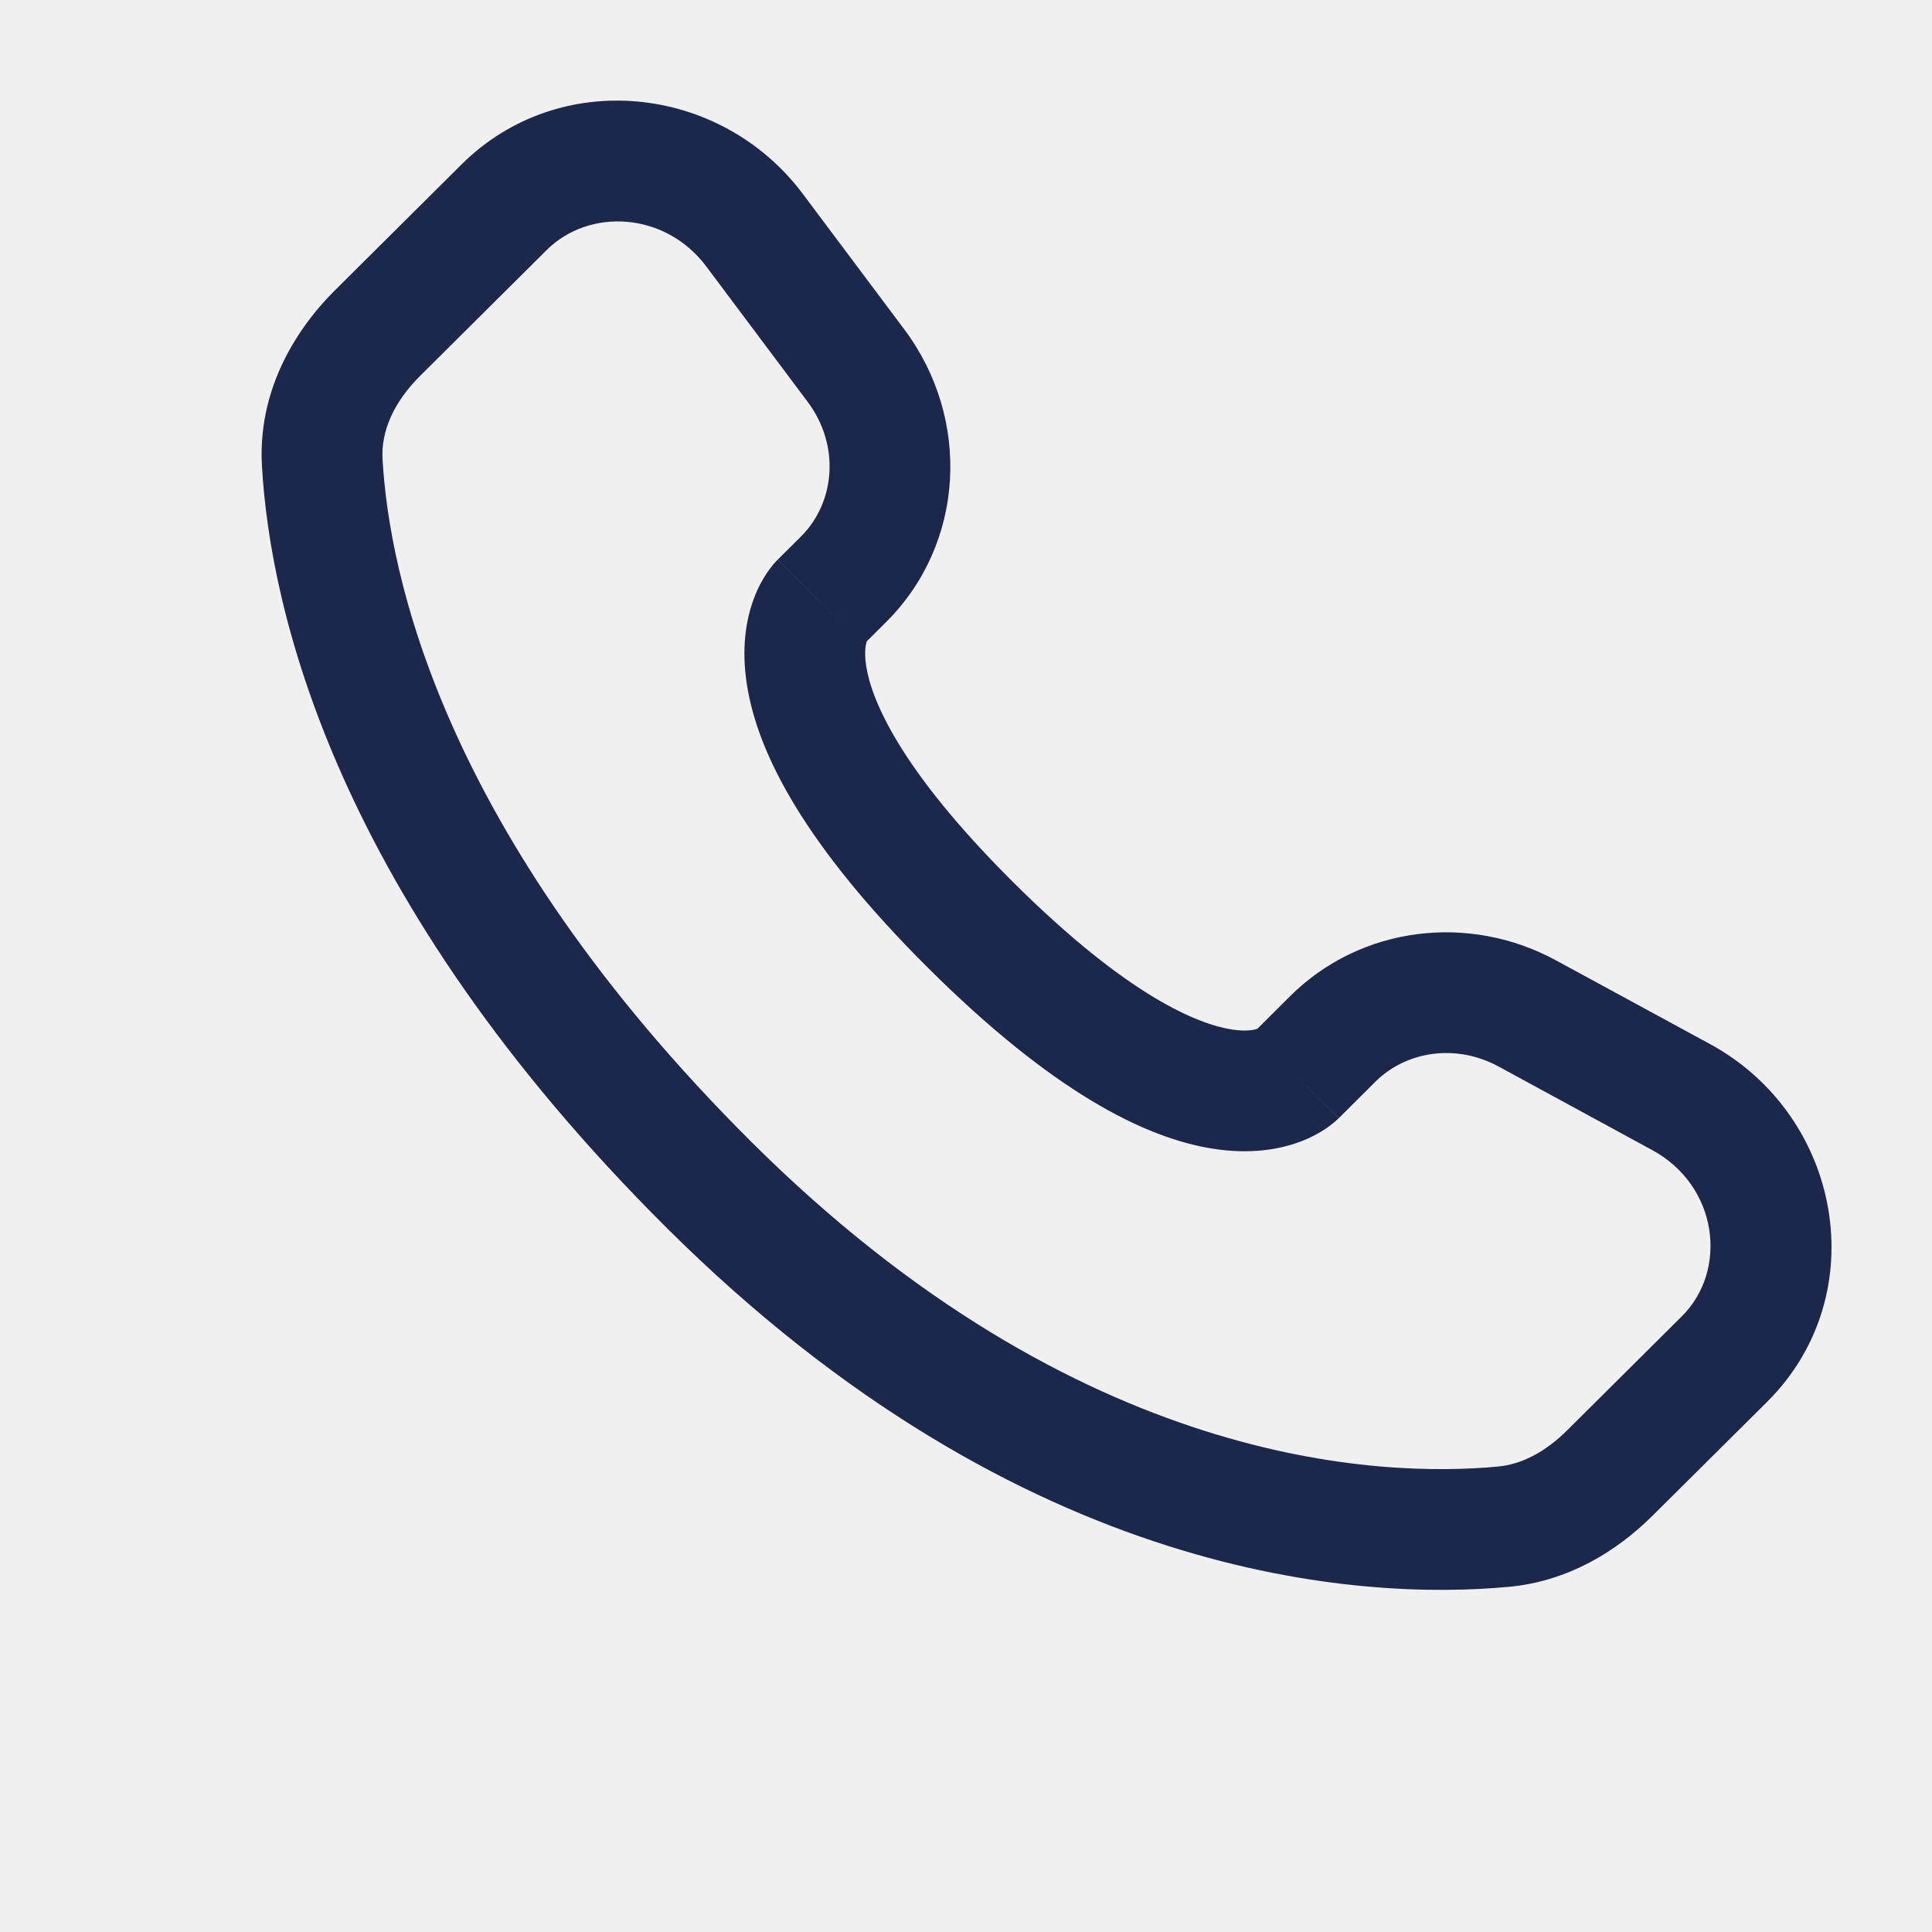
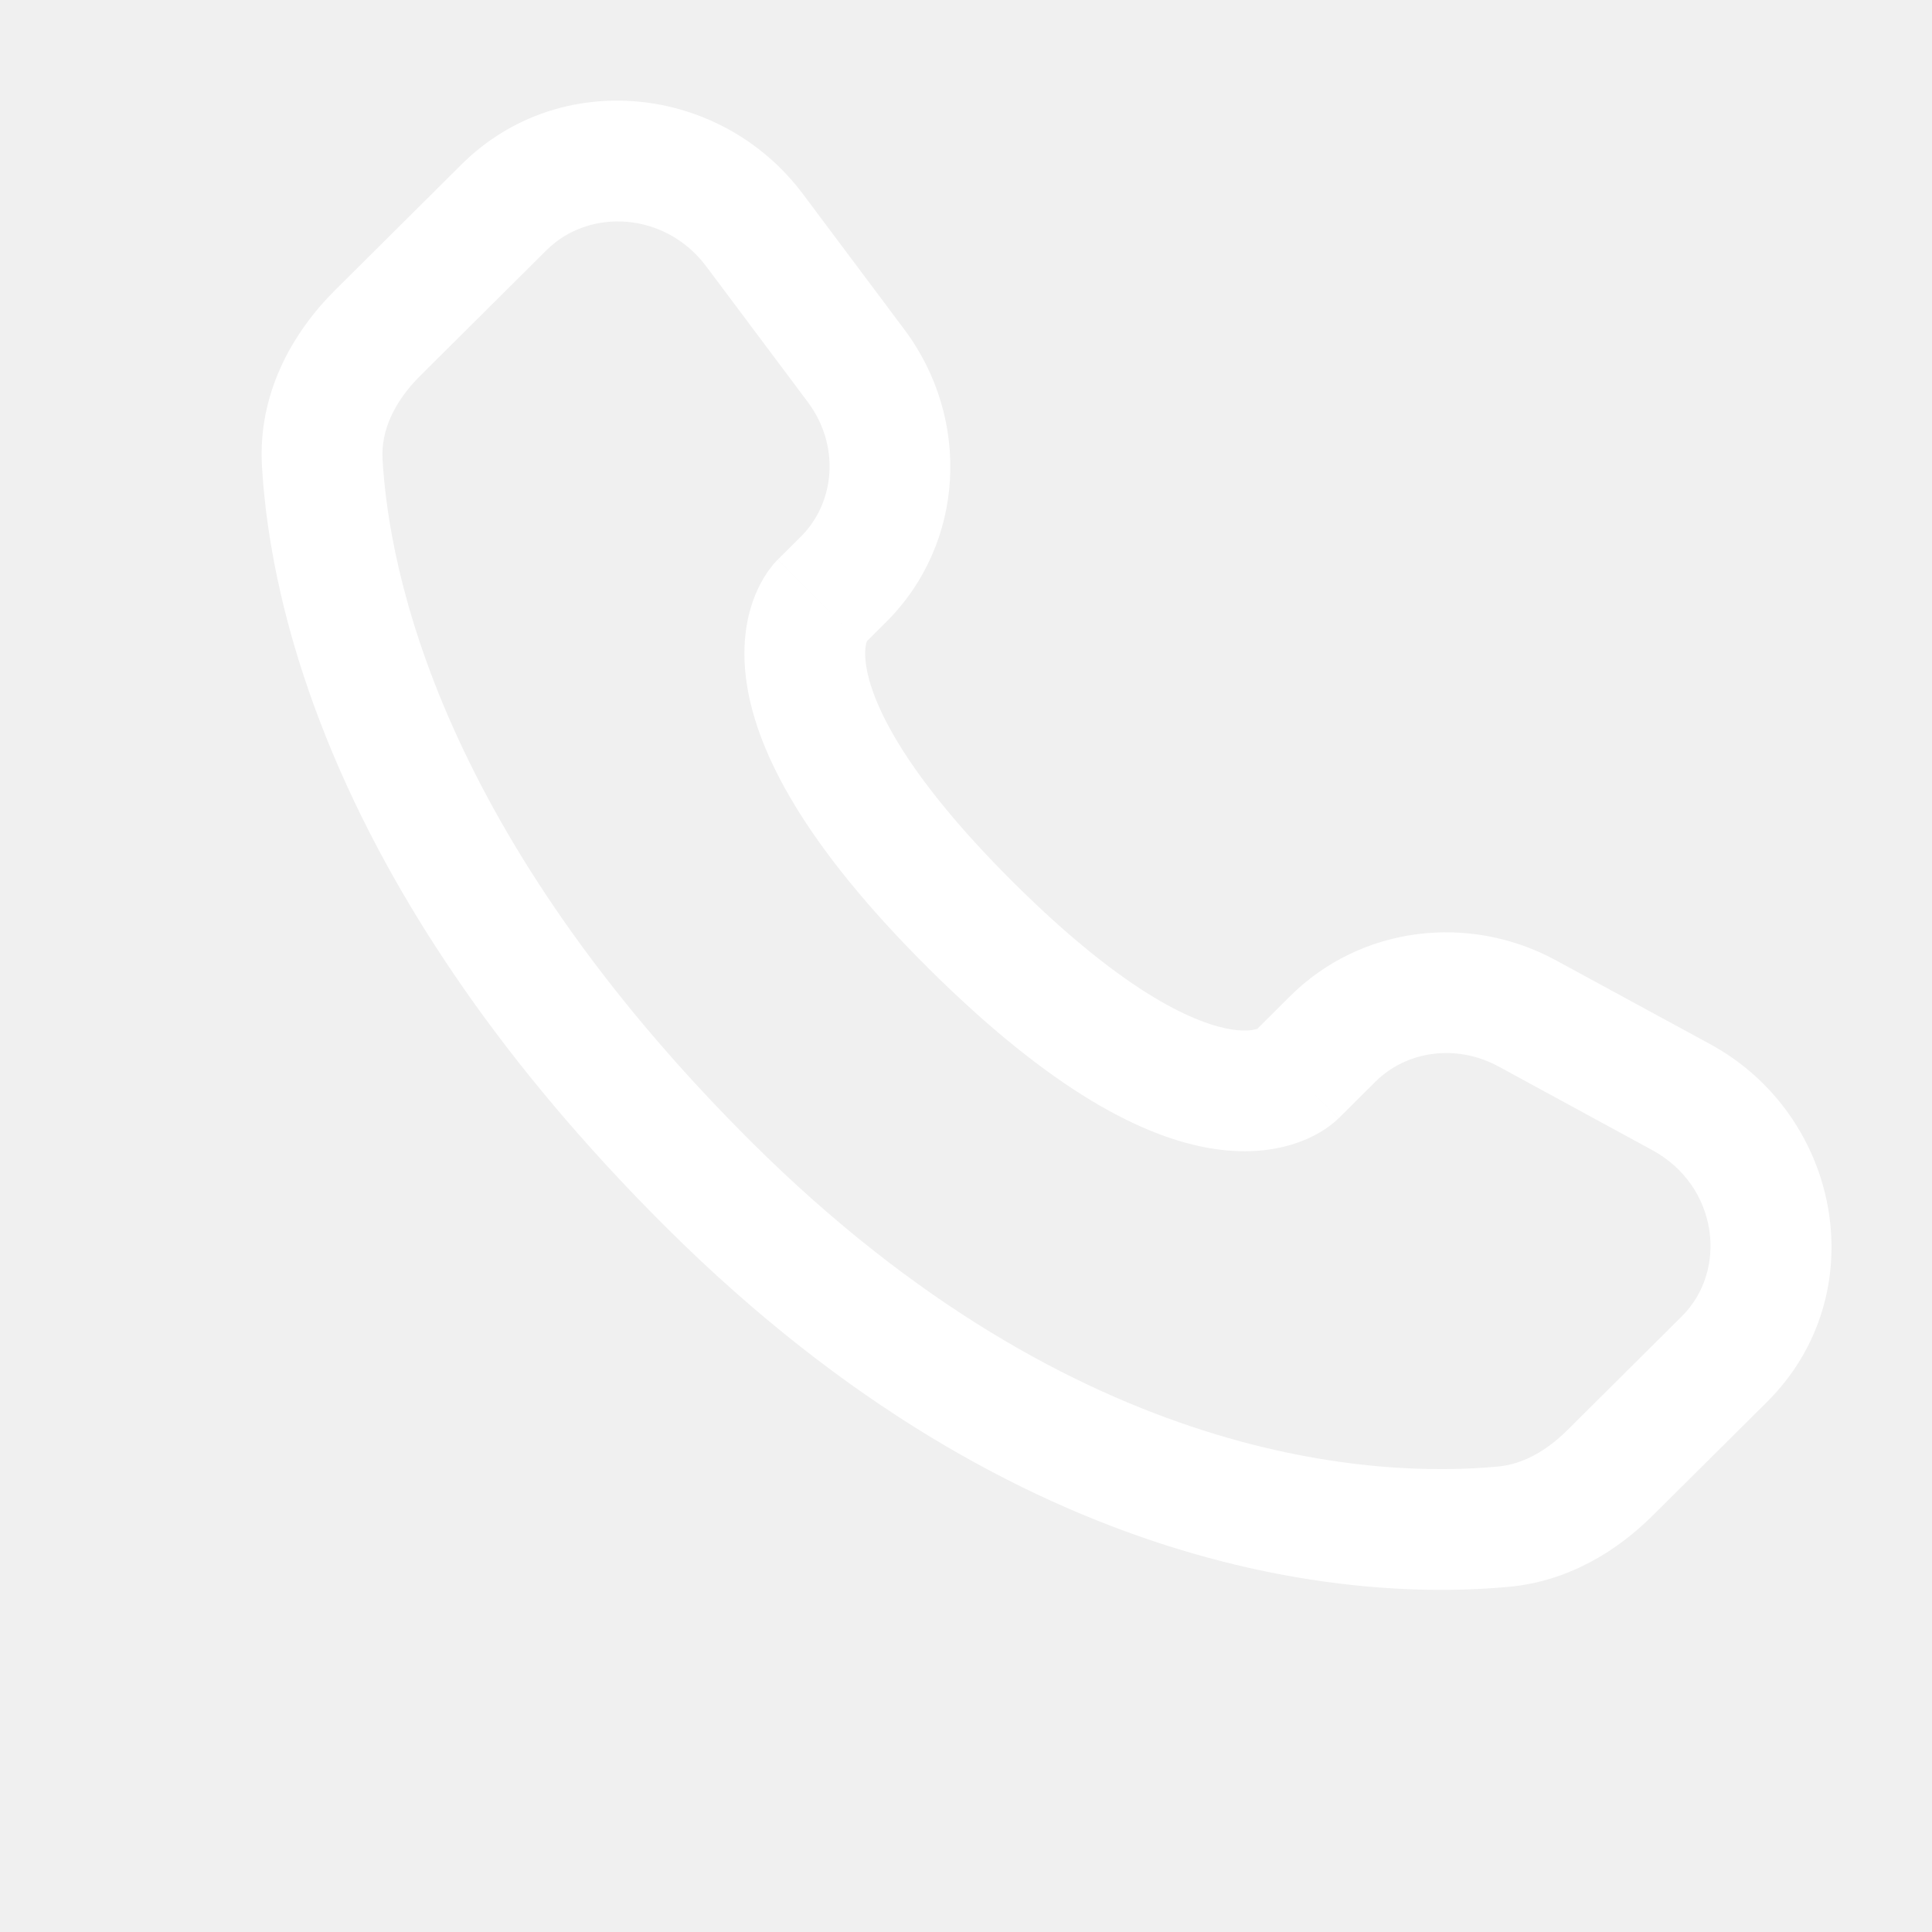
- <svg xmlns="http://www.w3.org/2000/svg" width="800px" height="800px" viewBox="0 0 24 24" fill="none">
-   <path d="M16.101 13.359L15.572 12.827H15.572L16.101 13.359ZM16.556 12.906L17.085 13.438H17.085L16.556 12.906ZM18.973 12.589L18.615 13.248L18.973 12.589ZM20.883 13.628L20.525 14.287L20.883 13.628ZM21.422 16.883L21.951 17.415L21.422 16.883ZM20.001 18.295L19.472 17.764L20.001 18.295ZM18.676 18.965L18.746 19.712H18.746L18.676 18.965ZM8.815 14.727L9.344 14.195L8.815 14.727ZM4.003 5.746L3.254 5.788L3.254 5.788L4.003 5.746ZM10.477 7.197L11.006 7.729H11.006L10.477 7.197ZM10.634 4.543L11.235 4.094L10.634 4.543ZM9.373 2.859L8.773 3.309V3.309L9.373 2.859ZM6.261 2.575L6.79 3.107H6.79L6.261 2.575ZM4.692 4.136L4.163 3.604H4.163L4.692 4.136ZM12.063 11.497L12.592 10.965L12.063 11.497ZM16.63 13.891L17.085 13.438L16.027 12.374L15.572 12.827L16.63 13.891ZM18.615 13.248L20.525 14.287L21.241 12.969L19.331 11.931L18.615 13.248ZM20.893 16.351L19.472 17.764L20.53 18.827L21.951 17.415L20.893 16.351ZM18.607 18.218C17.157 18.354 13.406 18.233 9.344 14.195L8.287 15.258C12.719 19.665 16.937 19.881 18.746 19.712L18.607 18.218ZM9.344 14.195C5.473 10.345 4.832 7.108 4.752 5.703L3.254 5.788C3.355 7.556 4.149 11.144 8.287 15.258L9.344 14.195ZM10.72 8.014L11.006 7.729L9.949 6.666L9.662 6.951L10.72 8.014ZM11.235 4.094L9.974 2.41L8.773 3.309L10.034 4.993L11.235 4.094ZM5.733 2.043L4.163 3.604L5.221 4.667L6.79 3.107L5.733 2.043ZM10.191 7.483C9.662 6.951 9.661 6.951 9.66 6.952C9.66 6.952 9.659 6.953 9.659 6.954C9.658 6.955 9.657 6.956 9.656 6.957C9.654 6.959 9.652 6.961 9.65 6.963C9.645 6.968 9.641 6.972 9.636 6.978C9.626 6.988 9.616 7 9.604 7.014C9.582 7.041 9.556 7.074 9.529 7.114C9.475 7.194 9.416 7.299 9.366 7.432C9.264 7.703 9.209 8.061 9.278 8.503C9.412 9.368 10.008 10.511 11.534 12.029L12.592 10.965C11.163 9.545 10.823 8.681 10.76 8.273C10.73 8.079 10.761 7.984 10.77 7.961C10.775 7.947 10.777 7.946 10.771 7.955C10.768 7.96 10.762 7.967 10.754 7.977C10.75 7.982 10.745 7.988 10.739 7.994C10.736 7.997 10.733 8 10.73 8.004C10.729 8.005 10.727 8.007 10.725 8.009C10.724 8.01 10.723 8.011 10.722 8.012C10.722 8.012 10.721 8.013 10.721 8.013C10.72 8.014 10.72 8.014 10.191 7.483ZM11.534 12.029C13.061 13.547 14.21 14.138 15.076 14.271C15.519 14.339 15.876 14.285 16.147 14.184C16.28 14.135 16.386 14.076 16.466 14.023C16.506 13.996 16.539 13.97 16.566 13.948C16.58 13.937 16.592 13.926 16.602 13.917C16.608 13.912 16.613 13.907 16.617 13.903C16.619 13.901 16.622 13.899 16.624 13.897C16.625 13.896 16.626 13.895 16.627 13.894C16.627 13.893 16.628 13.893 16.628 13.892C16.629 13.892 16.63 13.891 16.101 13.359C15.572 12.827 15.573 12.826 15.573 12.826C15.573 12.826 15.574 12.825 15.575 12.824C15.576 12.823 15.576 12.823 15.577 12.822C15.579 12.82 15.581 12.818 15.583 12.817C15.586 12.813 15.589 12.81 15.593 12.807C15.599 12.802 15.604 12.797 15.609 12.793C15.619 12.785 15.627 12.78 15.631 12.776C15.64 12.77 15.638 12.773 15.624 12.778C15.599 12.788 15.501 12.819 15.304 12.789C14.89 12.725 14.02 12.385 12.592 10.965L11.534 12.029ZM9.974 2.41C8.954 1.048 6.95 0.833 5.733 2.043L6.79 3.107C7.322 2.578 8.266 2.632 8.773 3.309L9.974 2.41ZM4.752 5.703C4.732 5.357 4.891 4.995 5.221 4.667L4.163 3.604C3.626 4.138 3.203 4.894 3.254 5.788L4.752 5.703ZM19.472 17.764C19.198 18.037 18.903 18.191 18.607 18.218L18.746 19.712C19.48 19.643 20.082 19.272 20.53 18.827L19.472 17.764ZM11.006 7.729C11.991 6.75 12.064 5.202 11.235 4.094L10.034 4.993C10.437 5.532 10.377 6.239 9.949 6.666L11.006 7.729ZM20.525 14.287C21.343 14.732 21.47 15.777 20.893 16.351L21.951 17.415C23.291 16.082 22.878 13.858 21.241 12.969L20.525 14.287ZM17.085 13.438C17.469 13.056 18.087 12.962 18.615 13.248L19.331 11.931C18.247 11.341 16.903 11.504 16.027 12.374L17.085 13.438Z" fill="#1C274C" />
+ <svg xmlns="http://www.w3.org/2000/svg" width="800px" height="800px" viewBox="0 0 24 24" fill="white">
+   <path d="M16.101 13.359L15.572 12.827H15.572L16.101 13.359ZM16.556 12.906L17.085 13.438H17.085L16.556 12.906ZM18.973 12.589L18.615 13.248L18.973 12.589ZM20.883 13.628L20.525 14.287L20.883 13.628ZM21.422 16.883L21.951 17.415L21.422 16.883ZM20.001 18.295L19.472 17.764L20.001 18.295ZM18.676 18.965L18.746 19.712H18.746L18.676 18.965ZM8.815 14.727L9.344 14.195L8.815 14.727ZM4.003 5.746L3.254 5.788L3.254 5.788L4.003 5.746ZM10.477 7.197L11.006 7.729H11.006L10.477 7.197ZM10.634 4.543L11.235 4.094L10.634 4.543ZM9.373 2.859L8.773 3.309V3.309L9.373 2.859ZM6.261 2.575L6.79 3.107H6.79L6.261 2.575ZM4.692 4.136L4.163 3.604H4.163L4.692 4.136ZM12.063 11.497L12.592 10.965L12.063 11.497ZM16.63 13.891L17.085 13.438L16.027 12.374L15.572 12.827L16.63 13.891ZM18.615 13.248L20.525 14.287L21.241 12.969L19.331 11.931L18.615 13.248ZM20.893 16.351L19.472 17.764L20.53 18.827L21.951 17.415L20.893 16.351ZM18.607 18.218C17.157 18.354 13.406 18.233 9.344 14.195L8.287 15.258C12.719 19.665 16.937 19.881 18.746 19.712L18.607 18.218ZM9.344 14.195C5.473 10.345 4.832 7.108 4.752 5.703L3.254 5.788C3.355 7.556 4.149 11.144 8.287 15.258L9.344 14.195ZM10.72 8.014L11.006 7.729L9.949 6.666L9.662 6.951L10.72 8.014ZM11.235 4.094L9.974 2.41L8.773 3.309L10.034 4.993L11.235 4.094ZM5.733 2.043L4.163 3.604L5.221 4.667L6.79 3.107L5.733 2.043ZM10.191 7.483C9.662 6.951 9.661 6.951 9.66 6.952C9.66 6.952 9.659 6.953 9.659 6.954C9.658 6.955 9.657 6.956 9.656 6.957C9.654 6.959 9.652 6.961 9.65 6.963C9.645 6.968 9.641 6.972 9.636 6.978C9.626 6.988 9.616 7 9.604 7.014C9.582 7.041 9.556 7.074 9.529 7.114C9.475 7.194 9.416 7.299 9.366 7.432C9.264 7.703 9.209 8.061 9.278 8.503C9.412 9.368 10.008 10.511 11.534 12.029L12.592 10.965C11.163 9.545 10.823 8.681 10.76 8.273C10.73 8.079 10.761 7.984 10.77 7.961C10.775 7.947 10.777 7.946 10.771 7.955C10.768 7.96 10.762 7.967 10.754 7.977C10.75 7.982 10.745 7.988 10.739 7.994C10.736 7.997 10.733 8 10.73 8.004C10.729 8.005 10.727 8.007 10.725 8.009C10.724 8.01 10.723 8.011 10.722 8.012C10.722 8.012 10.721 8.013 10.721 8.013C10.72 8.014 10.72 8.014 10.191 7.483ZM11.534 12.029C13.061 13.547 14.21 14.138 15.076 14.271C15.519 14.339 15.876 14.285 16.147 14.184C16.28 14.135 16.386 14.076 16.466 14.023C16.506 13.996 16.539 13.97 16.566 13.948C16.58 13.937 16.592 13.926 16.602 13.917C16.608 13.912 16.613 13.907 16.617 13.903C16.619 13.901 16.622 13.899 16.624 13.897C16.625 13.896 16.626 13.895 16.627 13.894C16.627 13.893 16.628 13.893 16.628 13.892C16.629 13.892 16.63 13.891 16.101 13.359C15.572 12.827 15.573 12.826 15.573 12.826C15.573 12.826 15.574 12.825 15.575 12.824C15.576 12.823 15.576 12.823 15.577 12.822C15.579 12.82 15.581 12.818 15.583 12.817C15.586 12.813 15.589 12.81 15.593 12.807C15.599 12.802 15.604 12.797 15.609 12.793C15.619 12.785 15.627 12.78 15.631 12.776C15.64 12.77 15.638 12.773 15.624 12.778C15.599 12.788 15.501 12.819 15.304 12.789C14.89 12.725 14.02 12.385 12.592 10.965L11.534 12.029ZM9.974 2.41C8.954 1.048 6.95 0.833 5.733 2.043L6.79 3.107C7.322 2.578 8.266 2.632 8.773 3.309L9.974 2.41ZM4.752 5.703C4.732 5.357 4.891 4.995 5.221 4.667L4.163 3.604C3.626 4.138 3.203 4.894 3.254 5.788L4.752 5.703ZM19.472 17.764C19.198 18.037 18.903 18.191 18.607 18.218L18.746 19.712C19.48 19.643 20.082 19.272 20.53 18.827L19.472 17.764ZM11.006 7.729C11.991 6.75 12.064 5.202 11.235 4.094L10.034 4.993C10.437 5.532 10.377 6.239 9.949 6.666L11.006 7.729ZM20.525 14.287C21.343 14.732 21.47 15.777 20.893 16.351L21.951 17.415C23.291 16.082 22.878 13.858 21.241 12.969L20.525 14.287ZM17.085 13.438C17.469 13.056 18.087 12.962 18.615 13.248L19.331 11.931C18.247 11.341 16.903 11.504 16.027 12.374L17.085 13.438Z" />
</svg>
